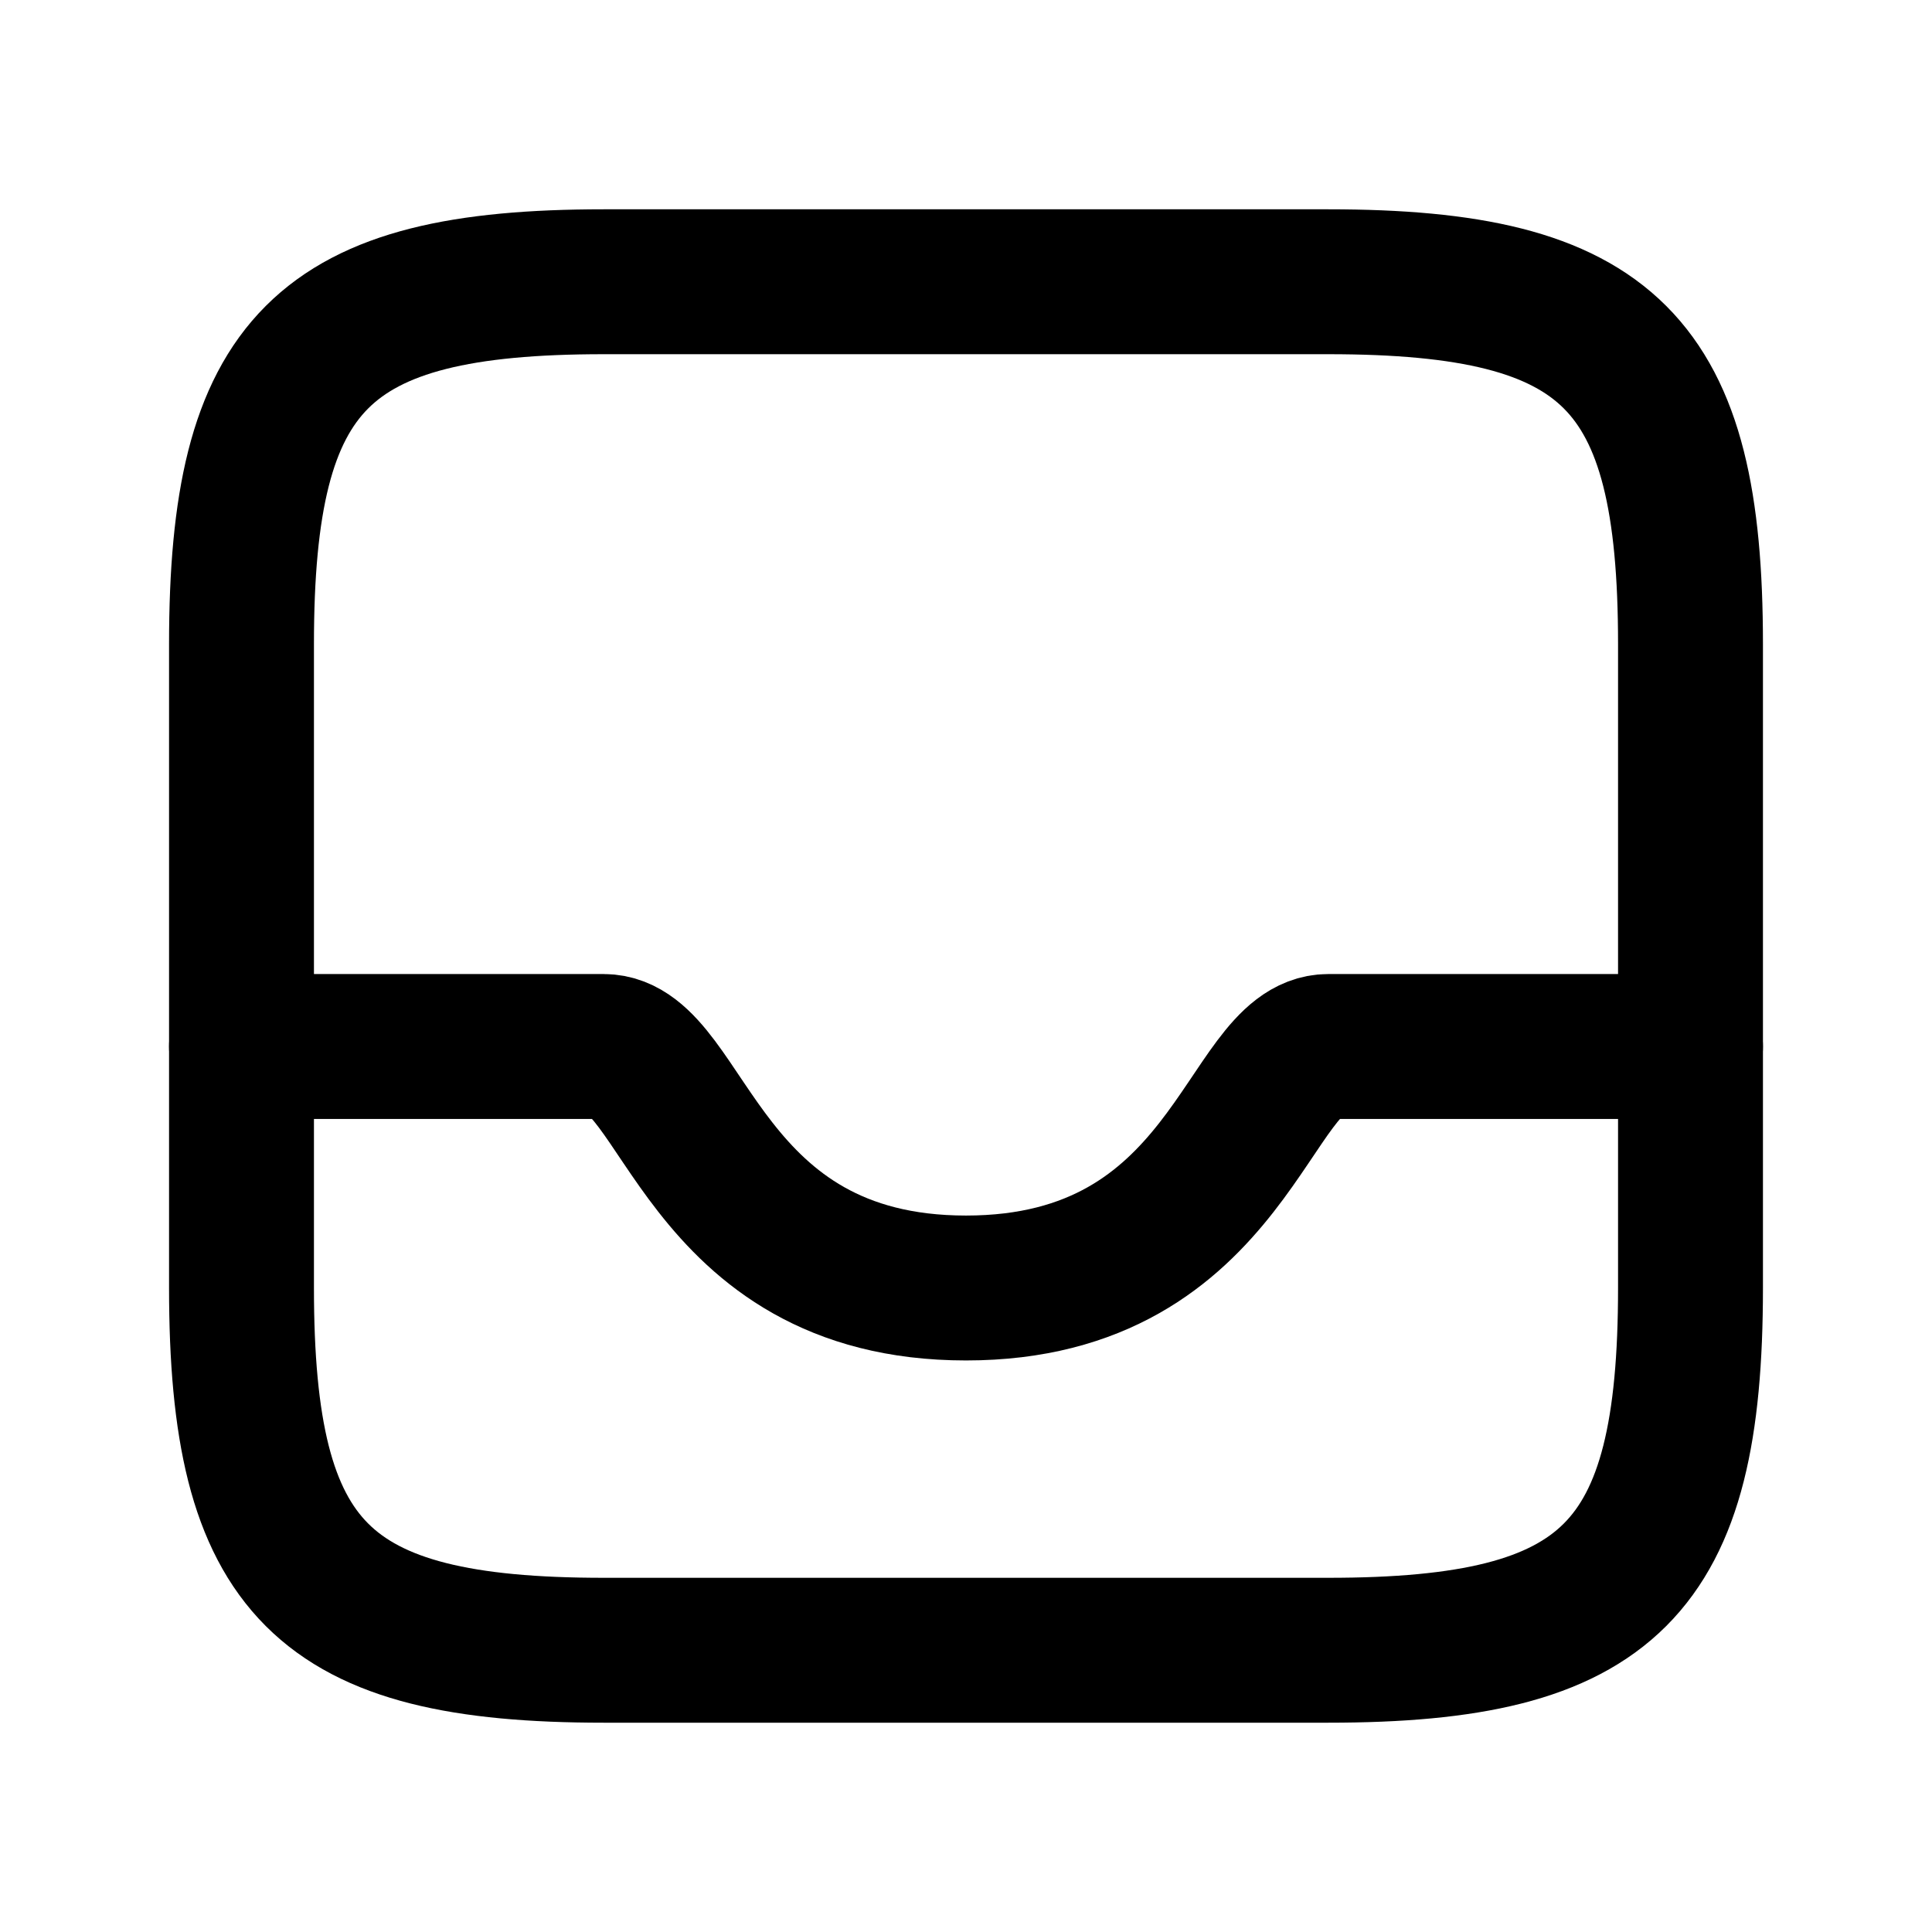
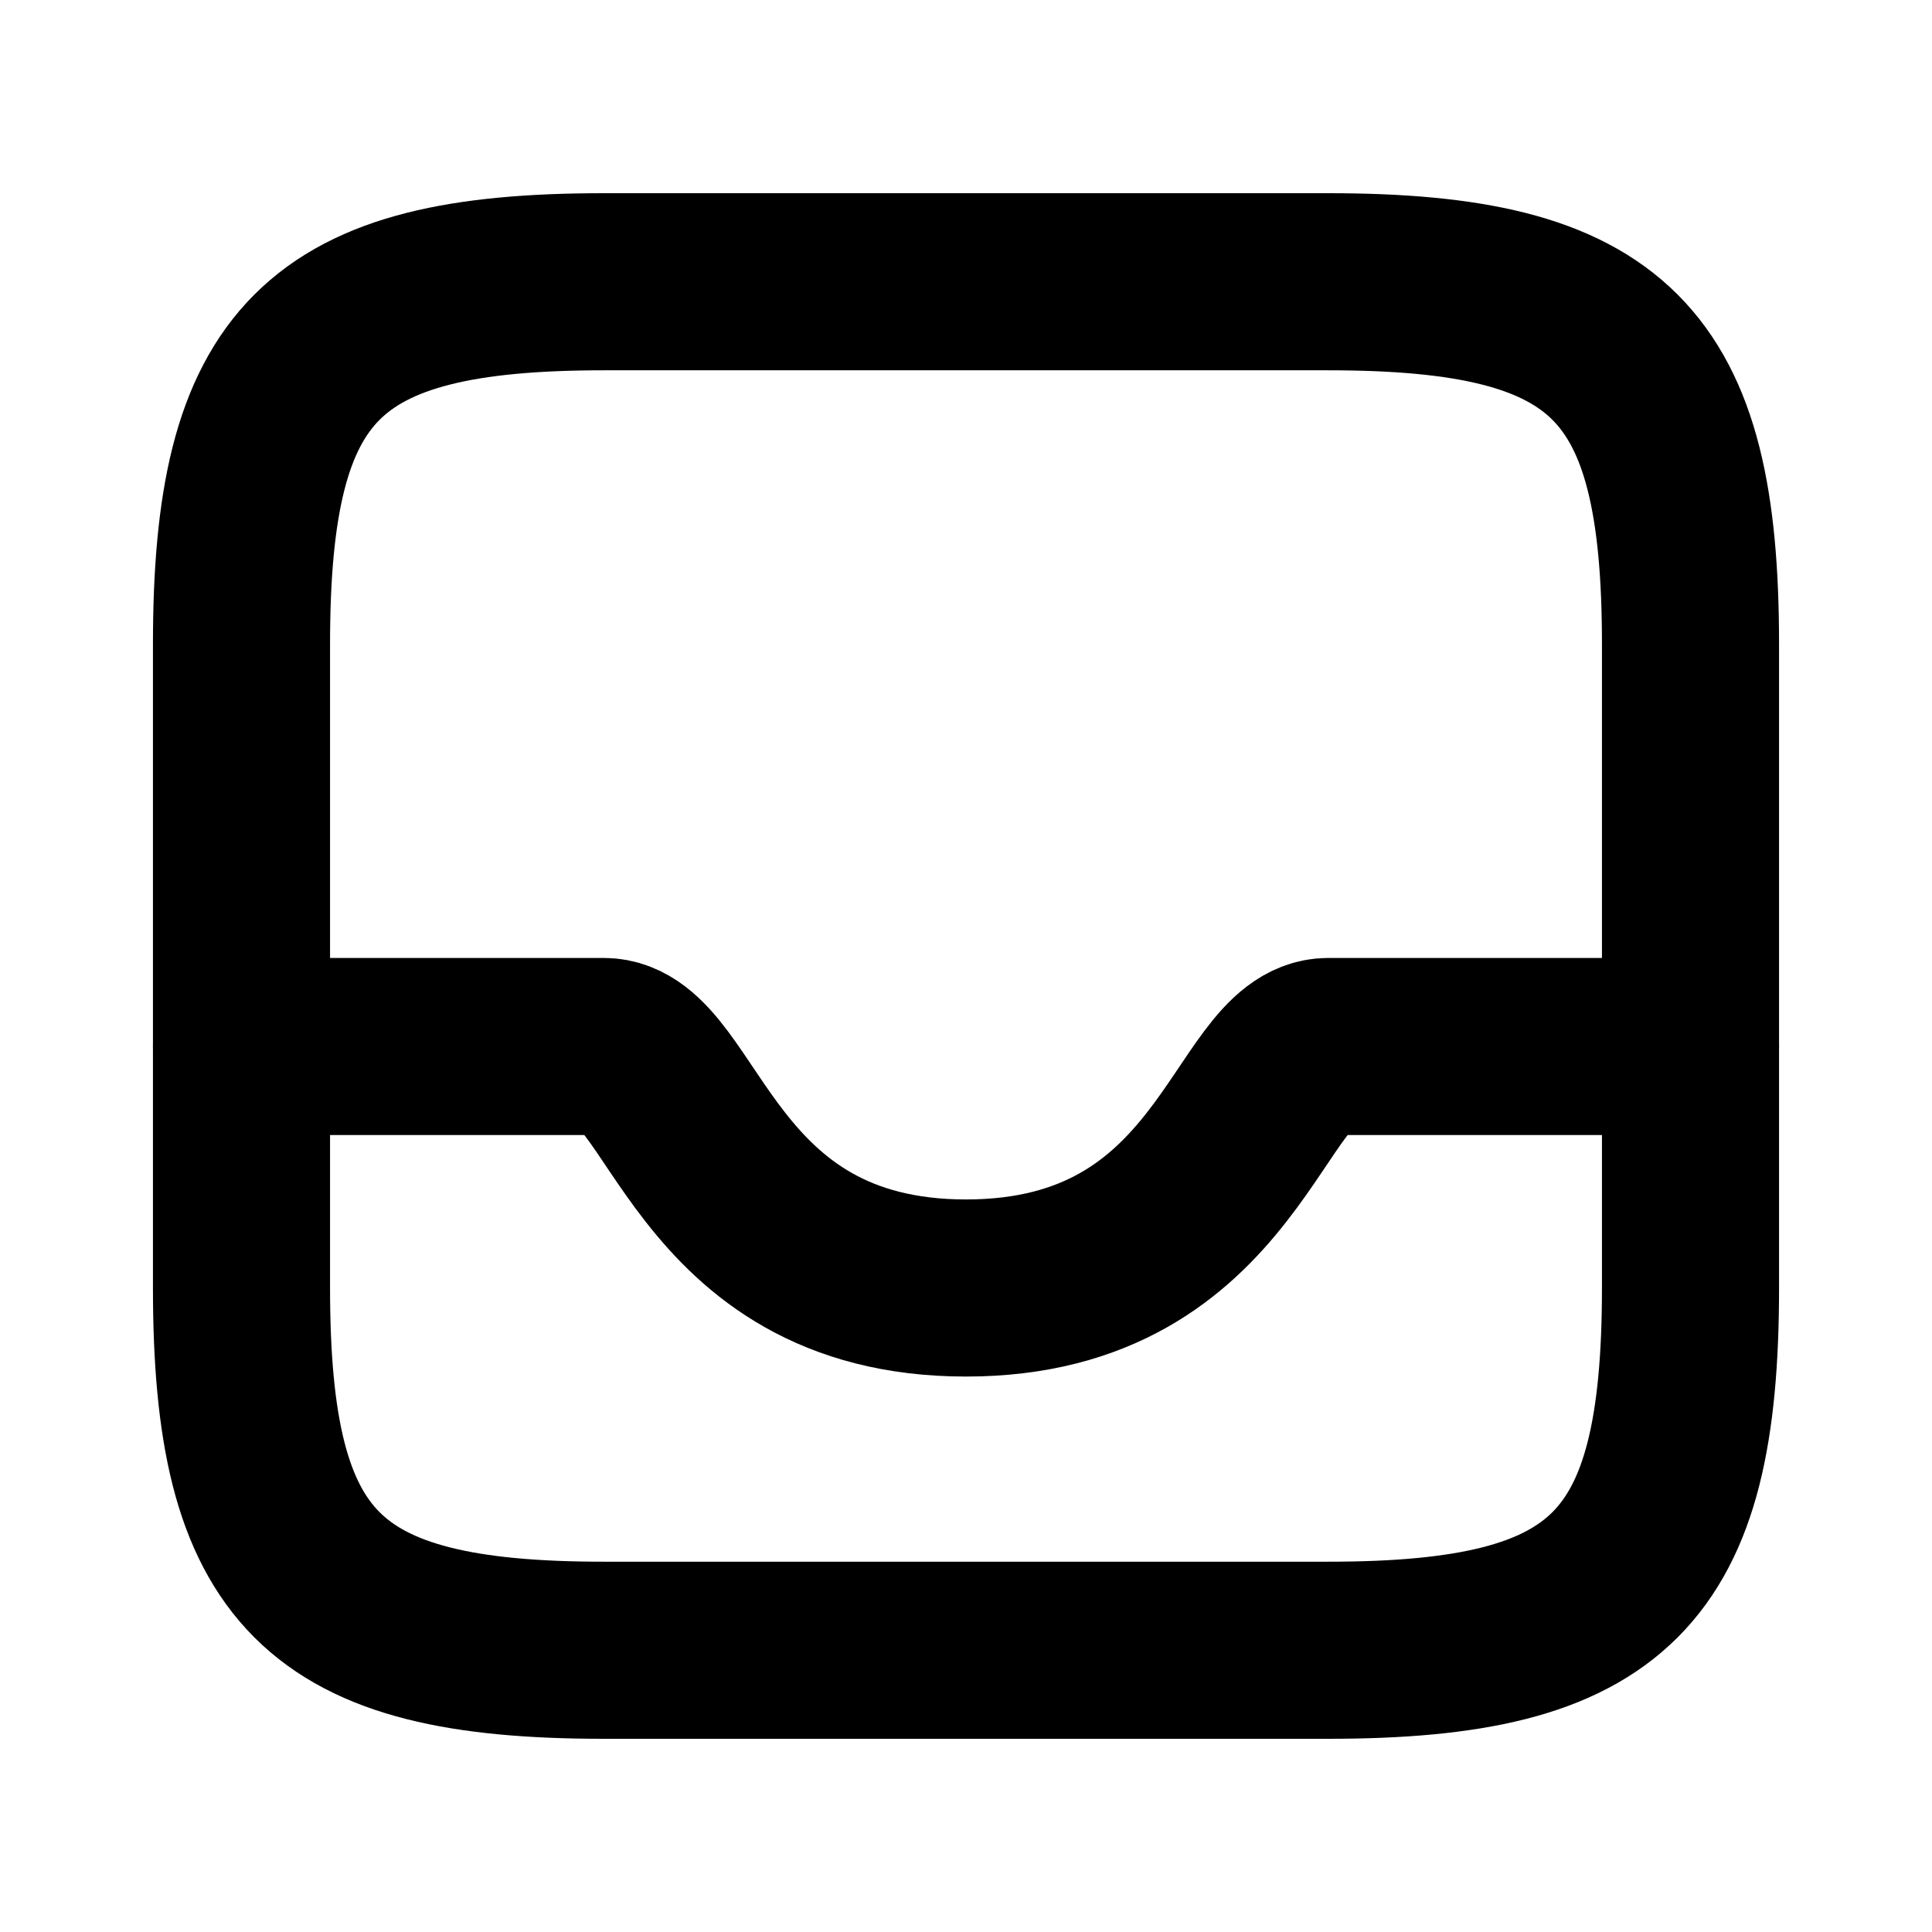
- <svg xmlns="http://www.w3.org/2000/svg" width="24" height="24" viewBox="0 0 24 24" fill="none" stroke="currentColor" stroke-width="1.8" stroke-linecap="round" stroke-linejoin="round">
+ <svg xmlns="http://www.w3.org/2000/svg" width="24" height="24" viewBox="0 0 24 24" fill="none" stroke="currentColor" stroke-width="2.2" stroke-linecap="round" stroke-linejoin="round">
  <path d="M3 13V8c0-3.5 1-4.5 4.5-4.5h9C20 3.5 21 4.5 21 8v8c0 3.5-1 4.5-4.5 4.5h-9C4 20.5 3 19.5 3 16Z" />
  <path d="M3 13h4.5c1 0 1.2 3 4.5 3s3.5-3 4.5-3H21" />
</svg>
